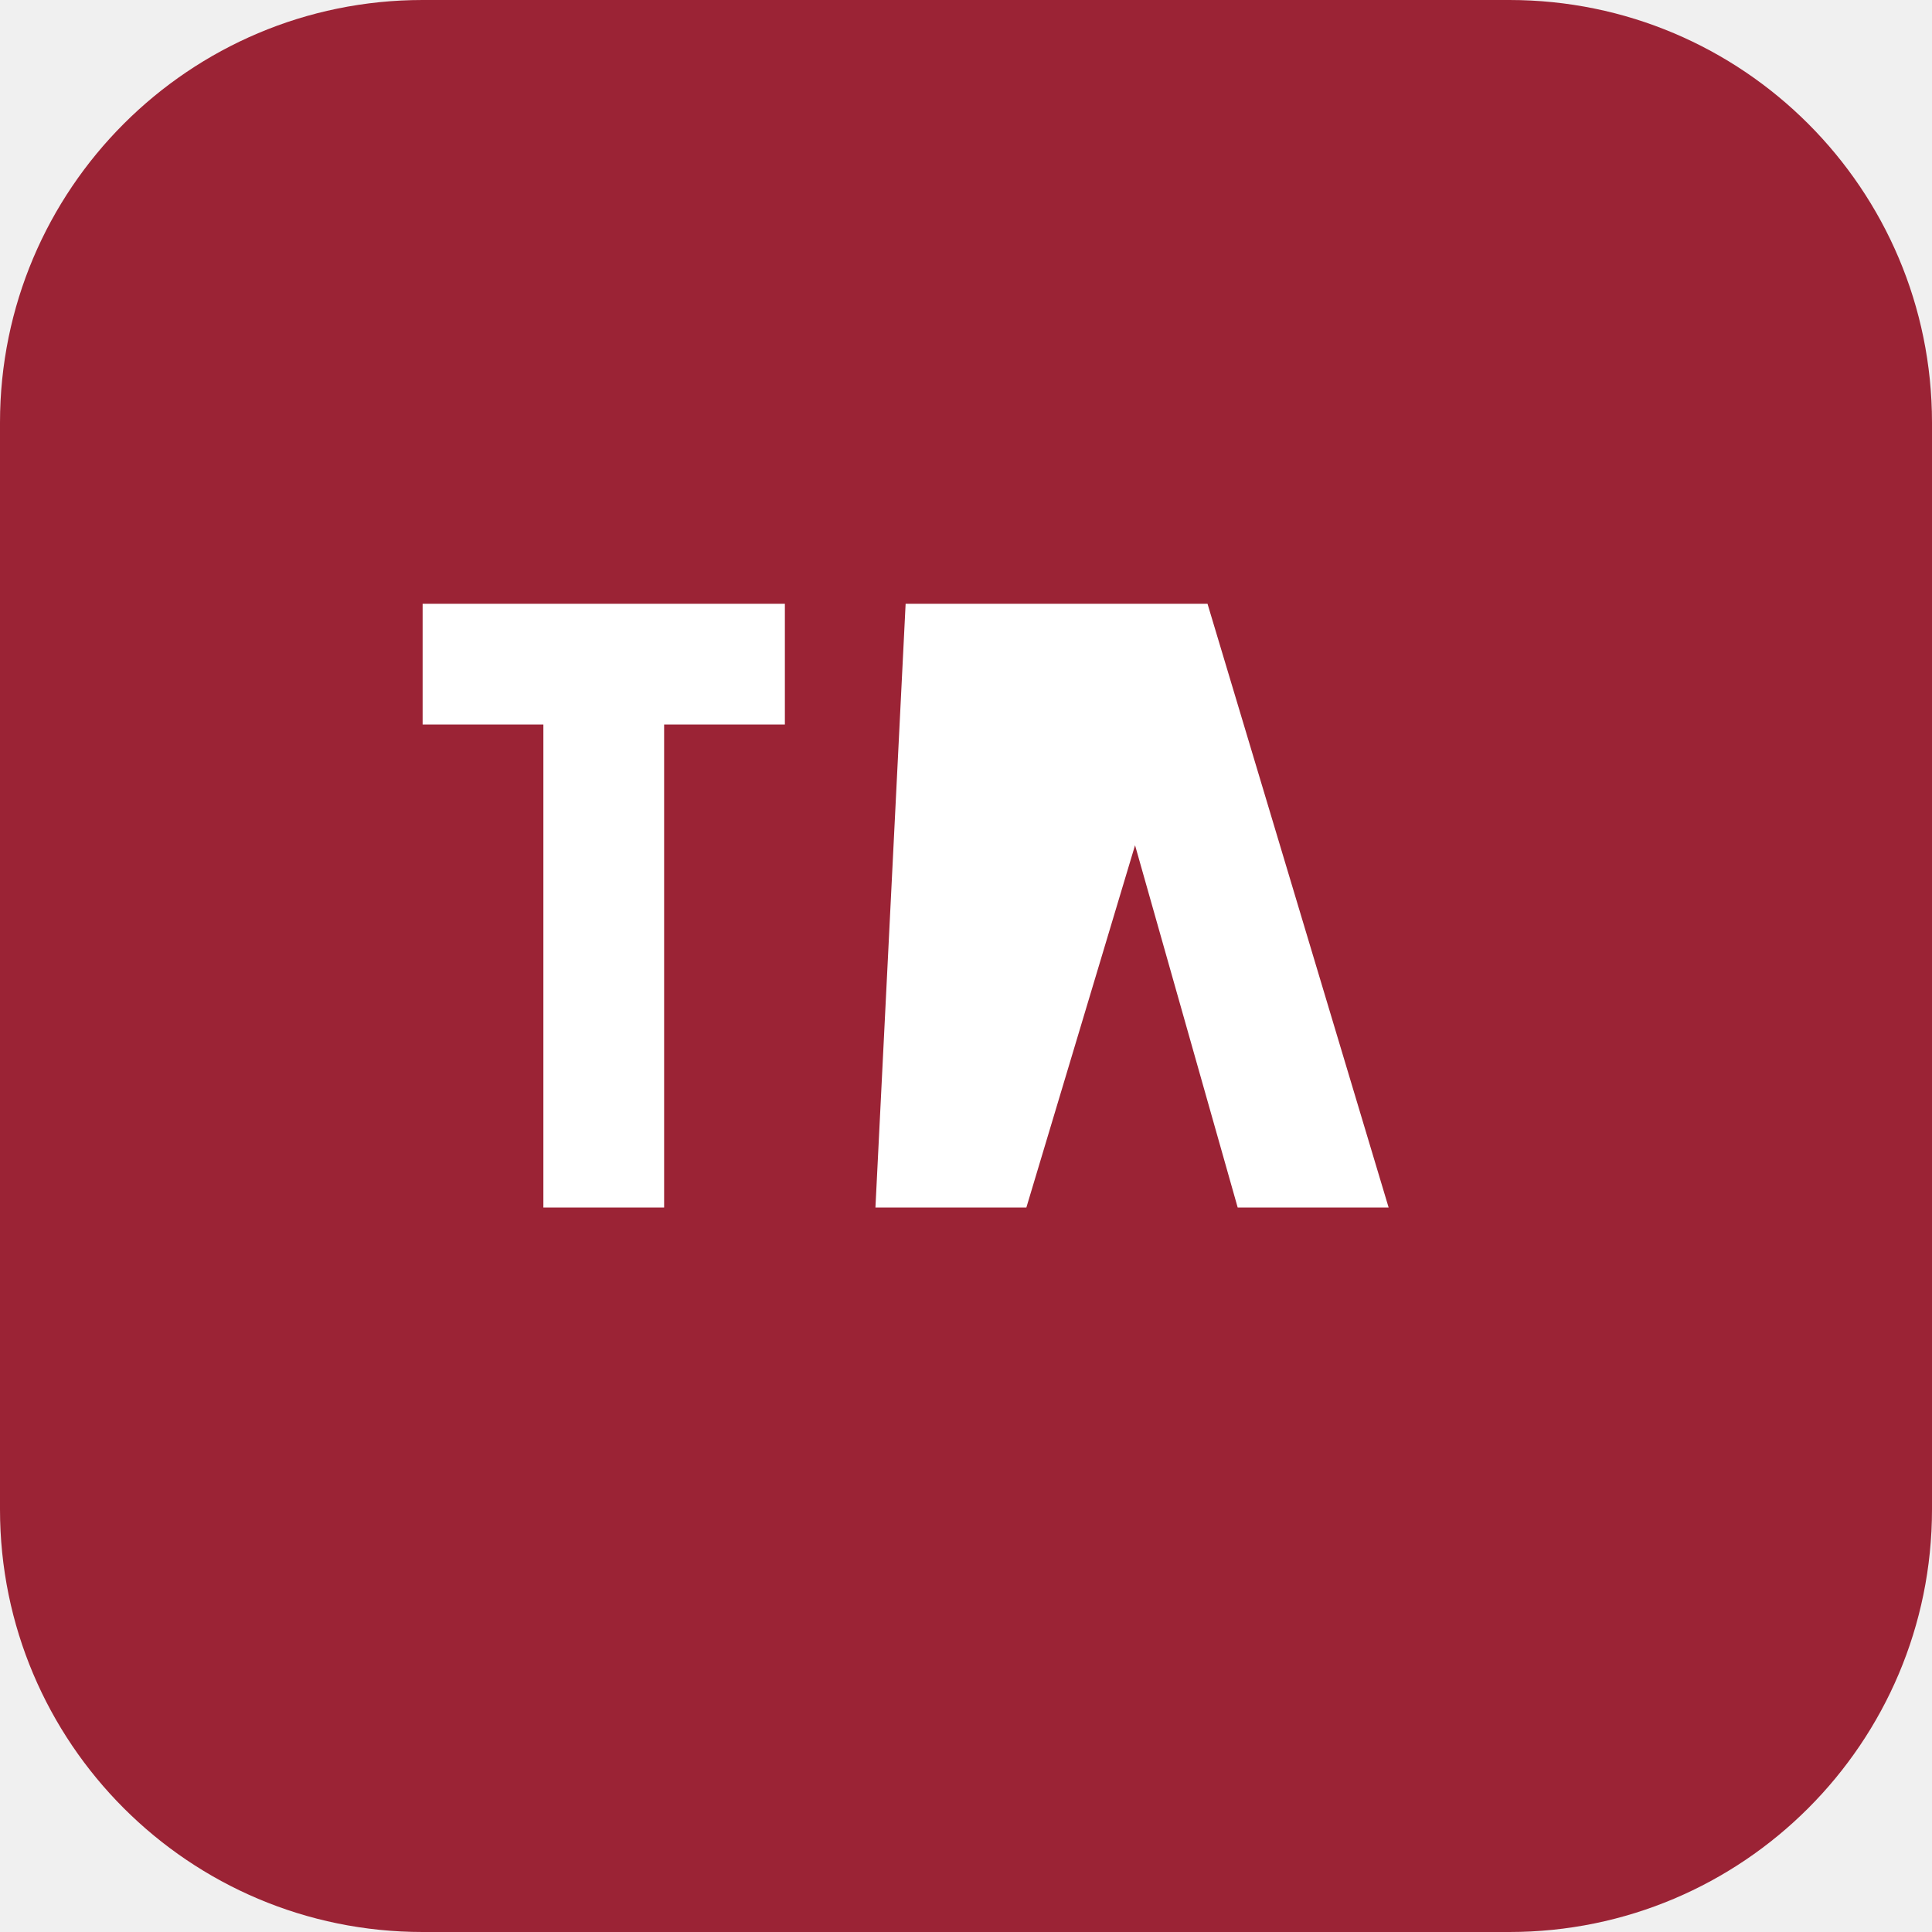
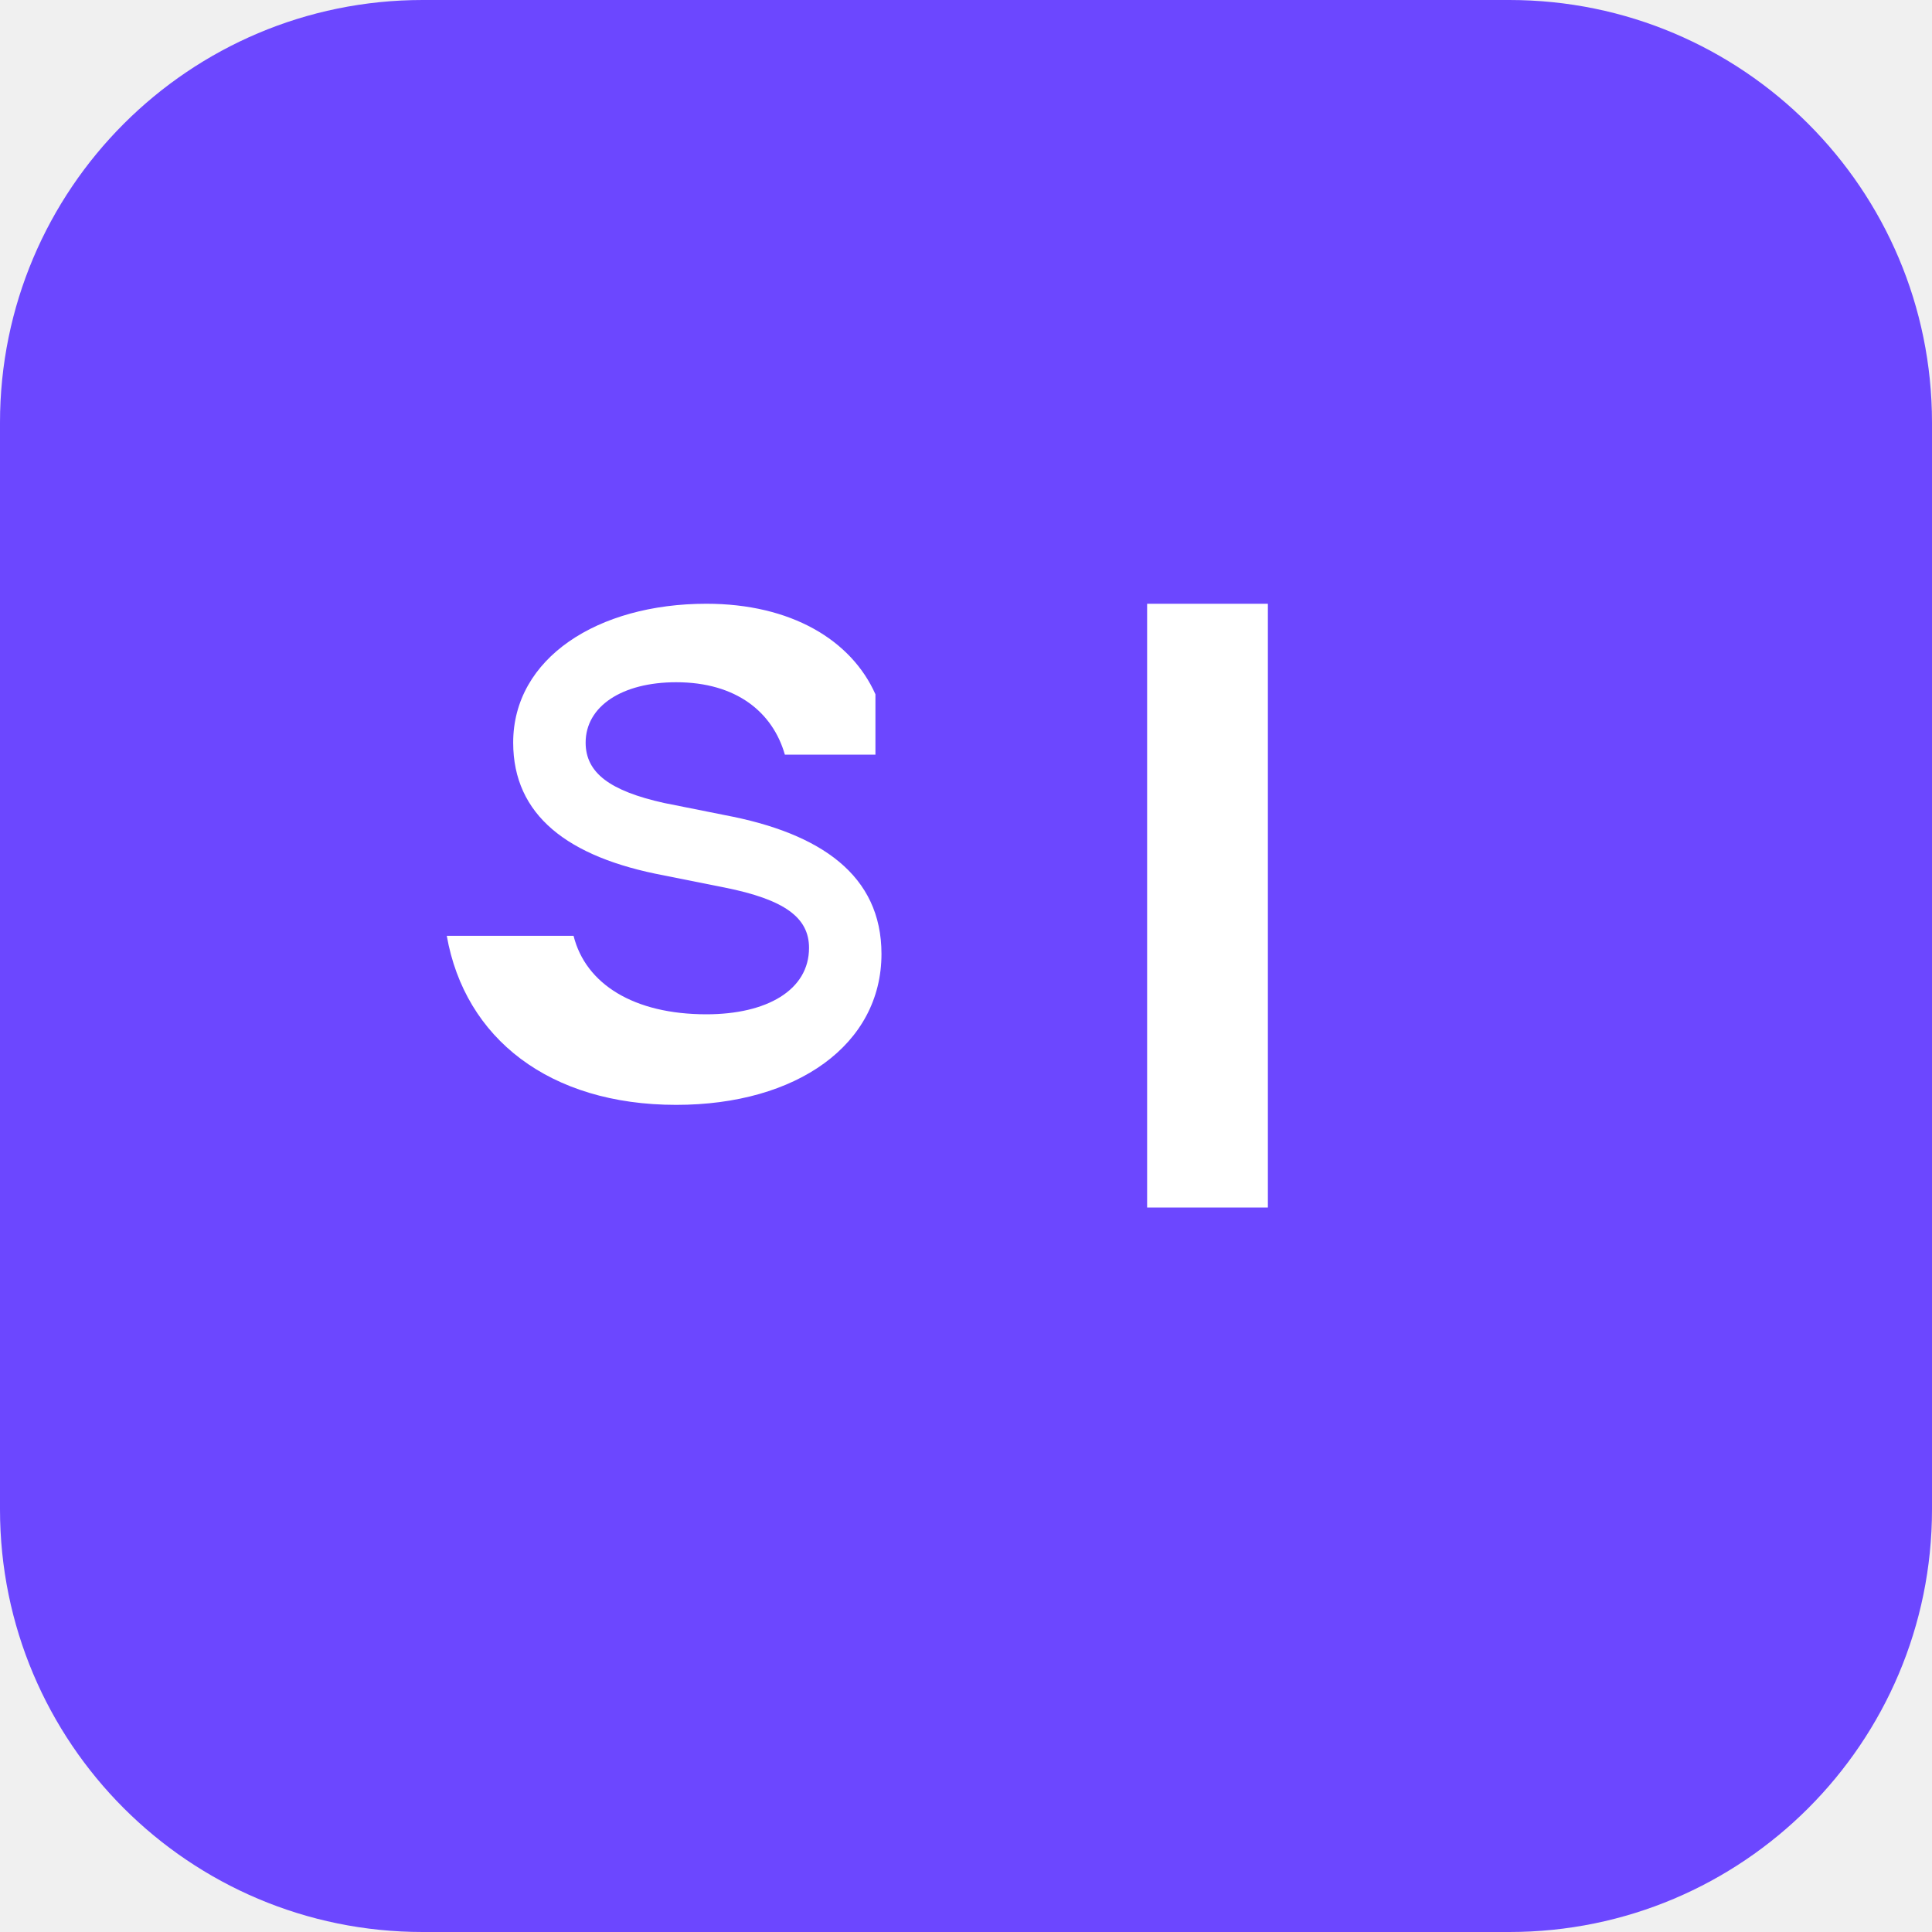
<svg xmlns="http://www.w3.org/2000/svg" width="32" height="32" viewBox="0 0 32 32" fill="none">
-   <rect width="32" height="32" rx="7" fill="#9B2335" />
-   <path d="M7 10h6v2h-2v8h-2v-8H7v-2zm8 0h5l3 10h-2.5L18.8 14 17 20h-2.5l.5-10z" fill="white" />
+   <rect width="32" height="32" rx="7" fill="#6C47FF" />
+   <path d="M14.5 11.5c-.4-.9-1.4-1.5-2.8-1.5-1.8 0-3.2.9-3.2 2.3 0 1.2.9 1.9 2.5 2.2l1 .2c1 .2 1.4.5 1.4 1 0 .7-.7 1.1-1.7 1.1-1.2 0-2-.5-2.2-1.3H7.4c.3 1.7 1.7 2.8 3.8 2.8 2 0 3.4-1 3.4-2.5 0-1.3-1-2-2.6-2.3l-1-.2c-.9-.2-1.3-.5-1.3-1 0-.6.6-1 1.5-1 1 0 1.6.5 1.8 1.2h1.5zM19 10h2v10h-2V10z" fill="white" />
</svg>
